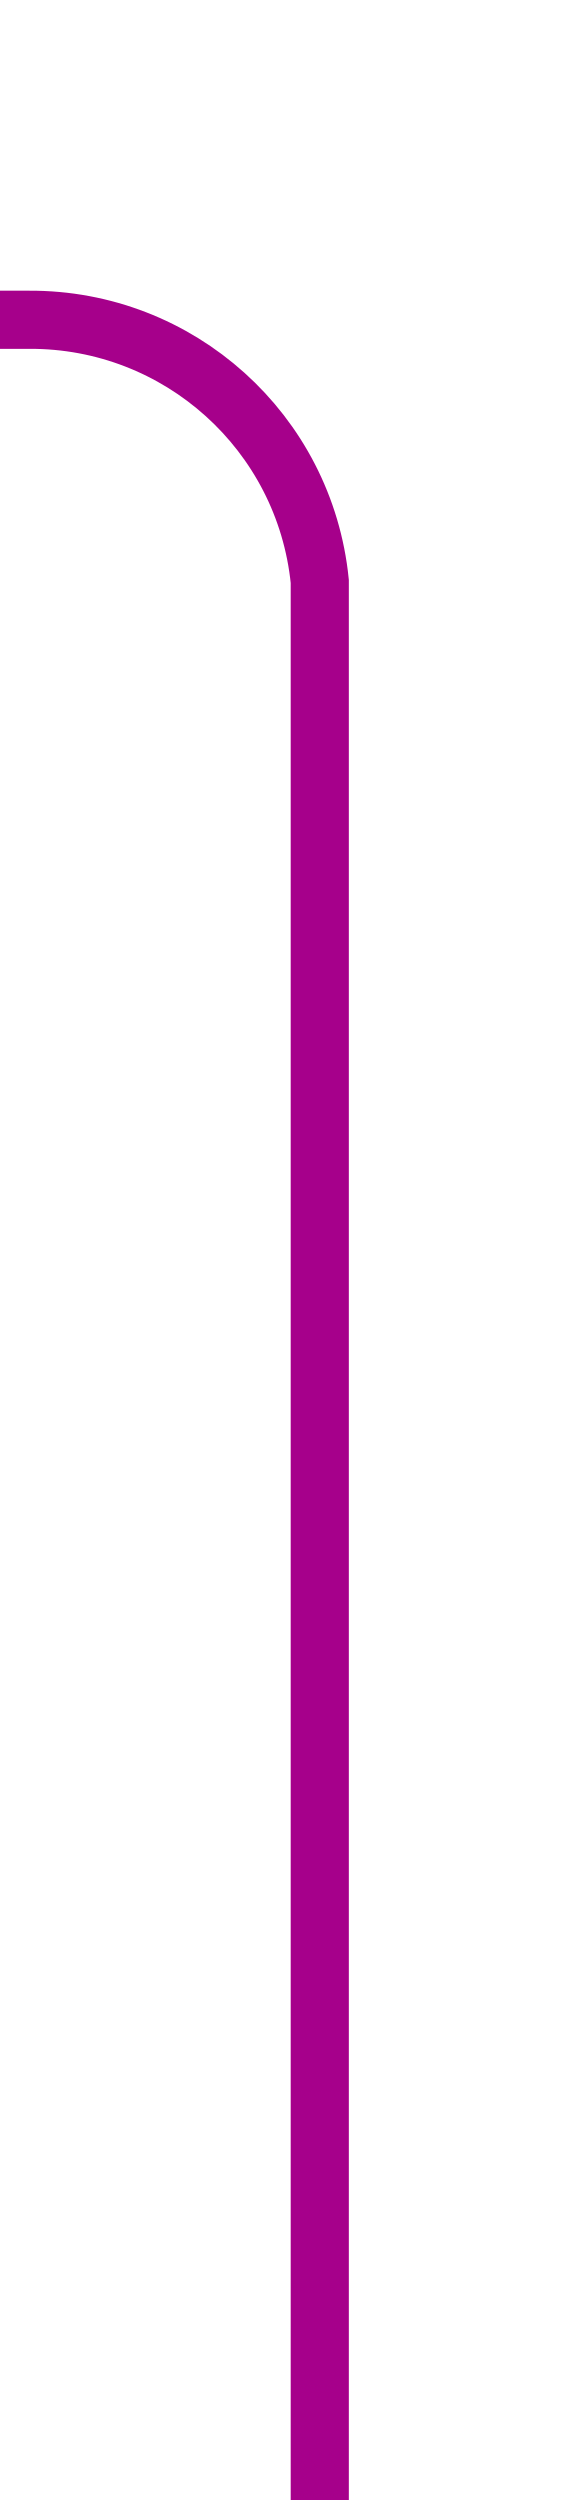
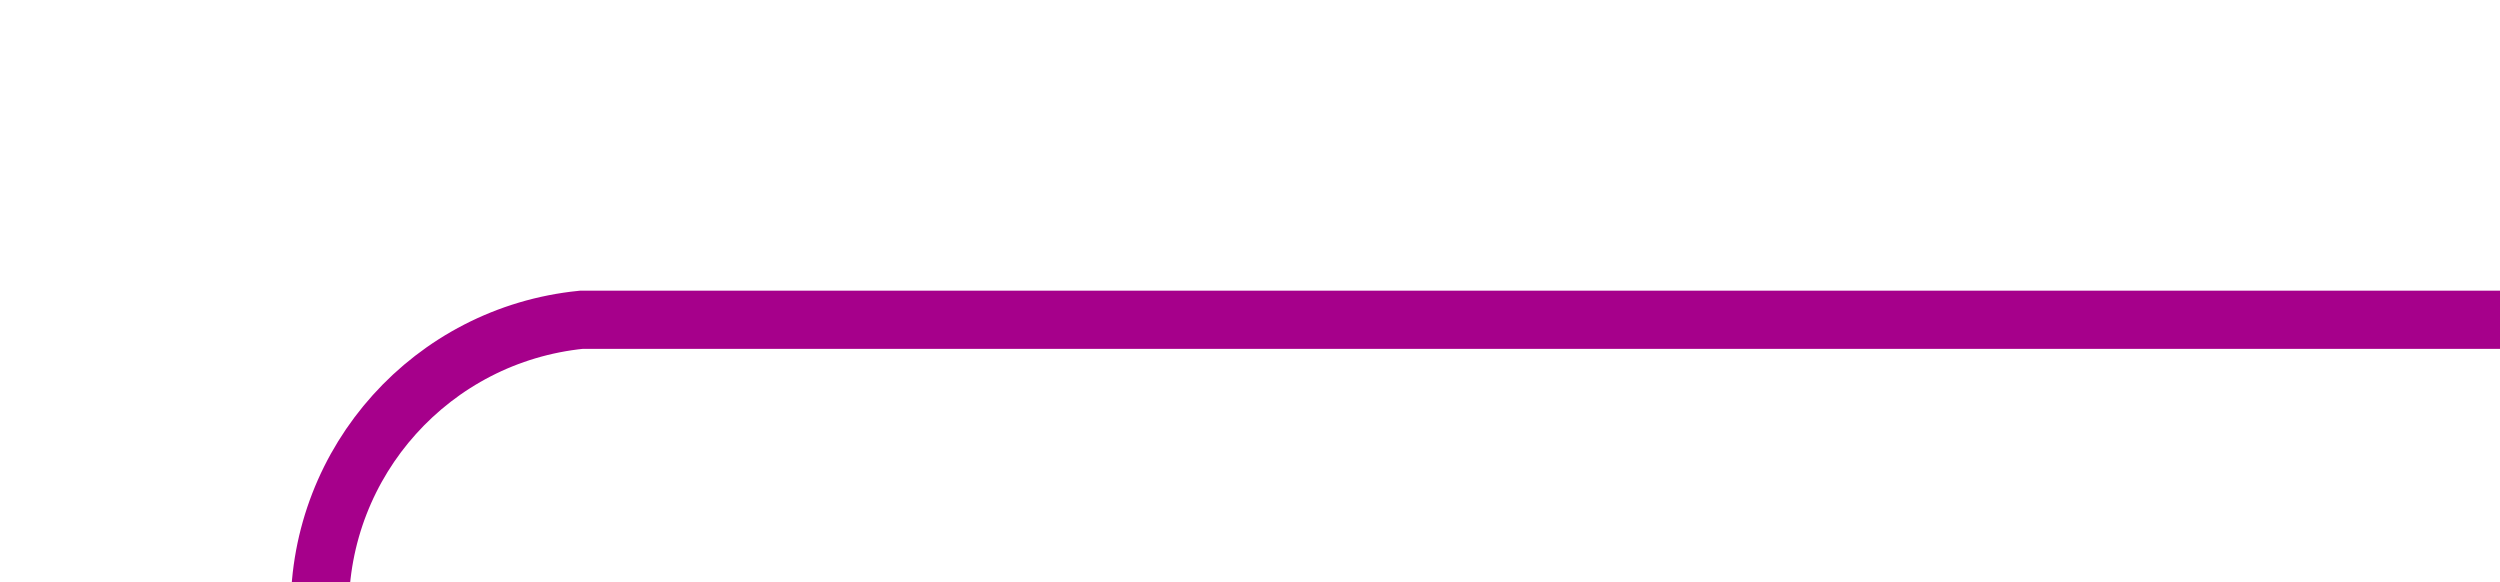
- <svg xmlns="http://www.w3.org/2000/svg" version="1.1" width="10px" height="43px" preserveAspectRatio="xMidYMin meet" viewBox="388 287  8 43">
-   <path d="M 392.5 330  L 392.5 297  A 5 5 0 0 0 387.5 292.5 L 301 292.5  " stroke-width="1" stroke="#a6008b" fill="none" />
+ <svg xmlns="http://www.w3.org/2000/svg" version="1.1" width="43px" height="10px" preserveAspectRatio="xMinYMid meet" viewBox="349 191  43 8">
+   <path d="M 392 195.5  L 359 195.5  A 5 5 0 0 0 354.5 200.5 L 354.5 233  " stroke-width="1" stroke="#a6008b" fill="none" />
</svg>
